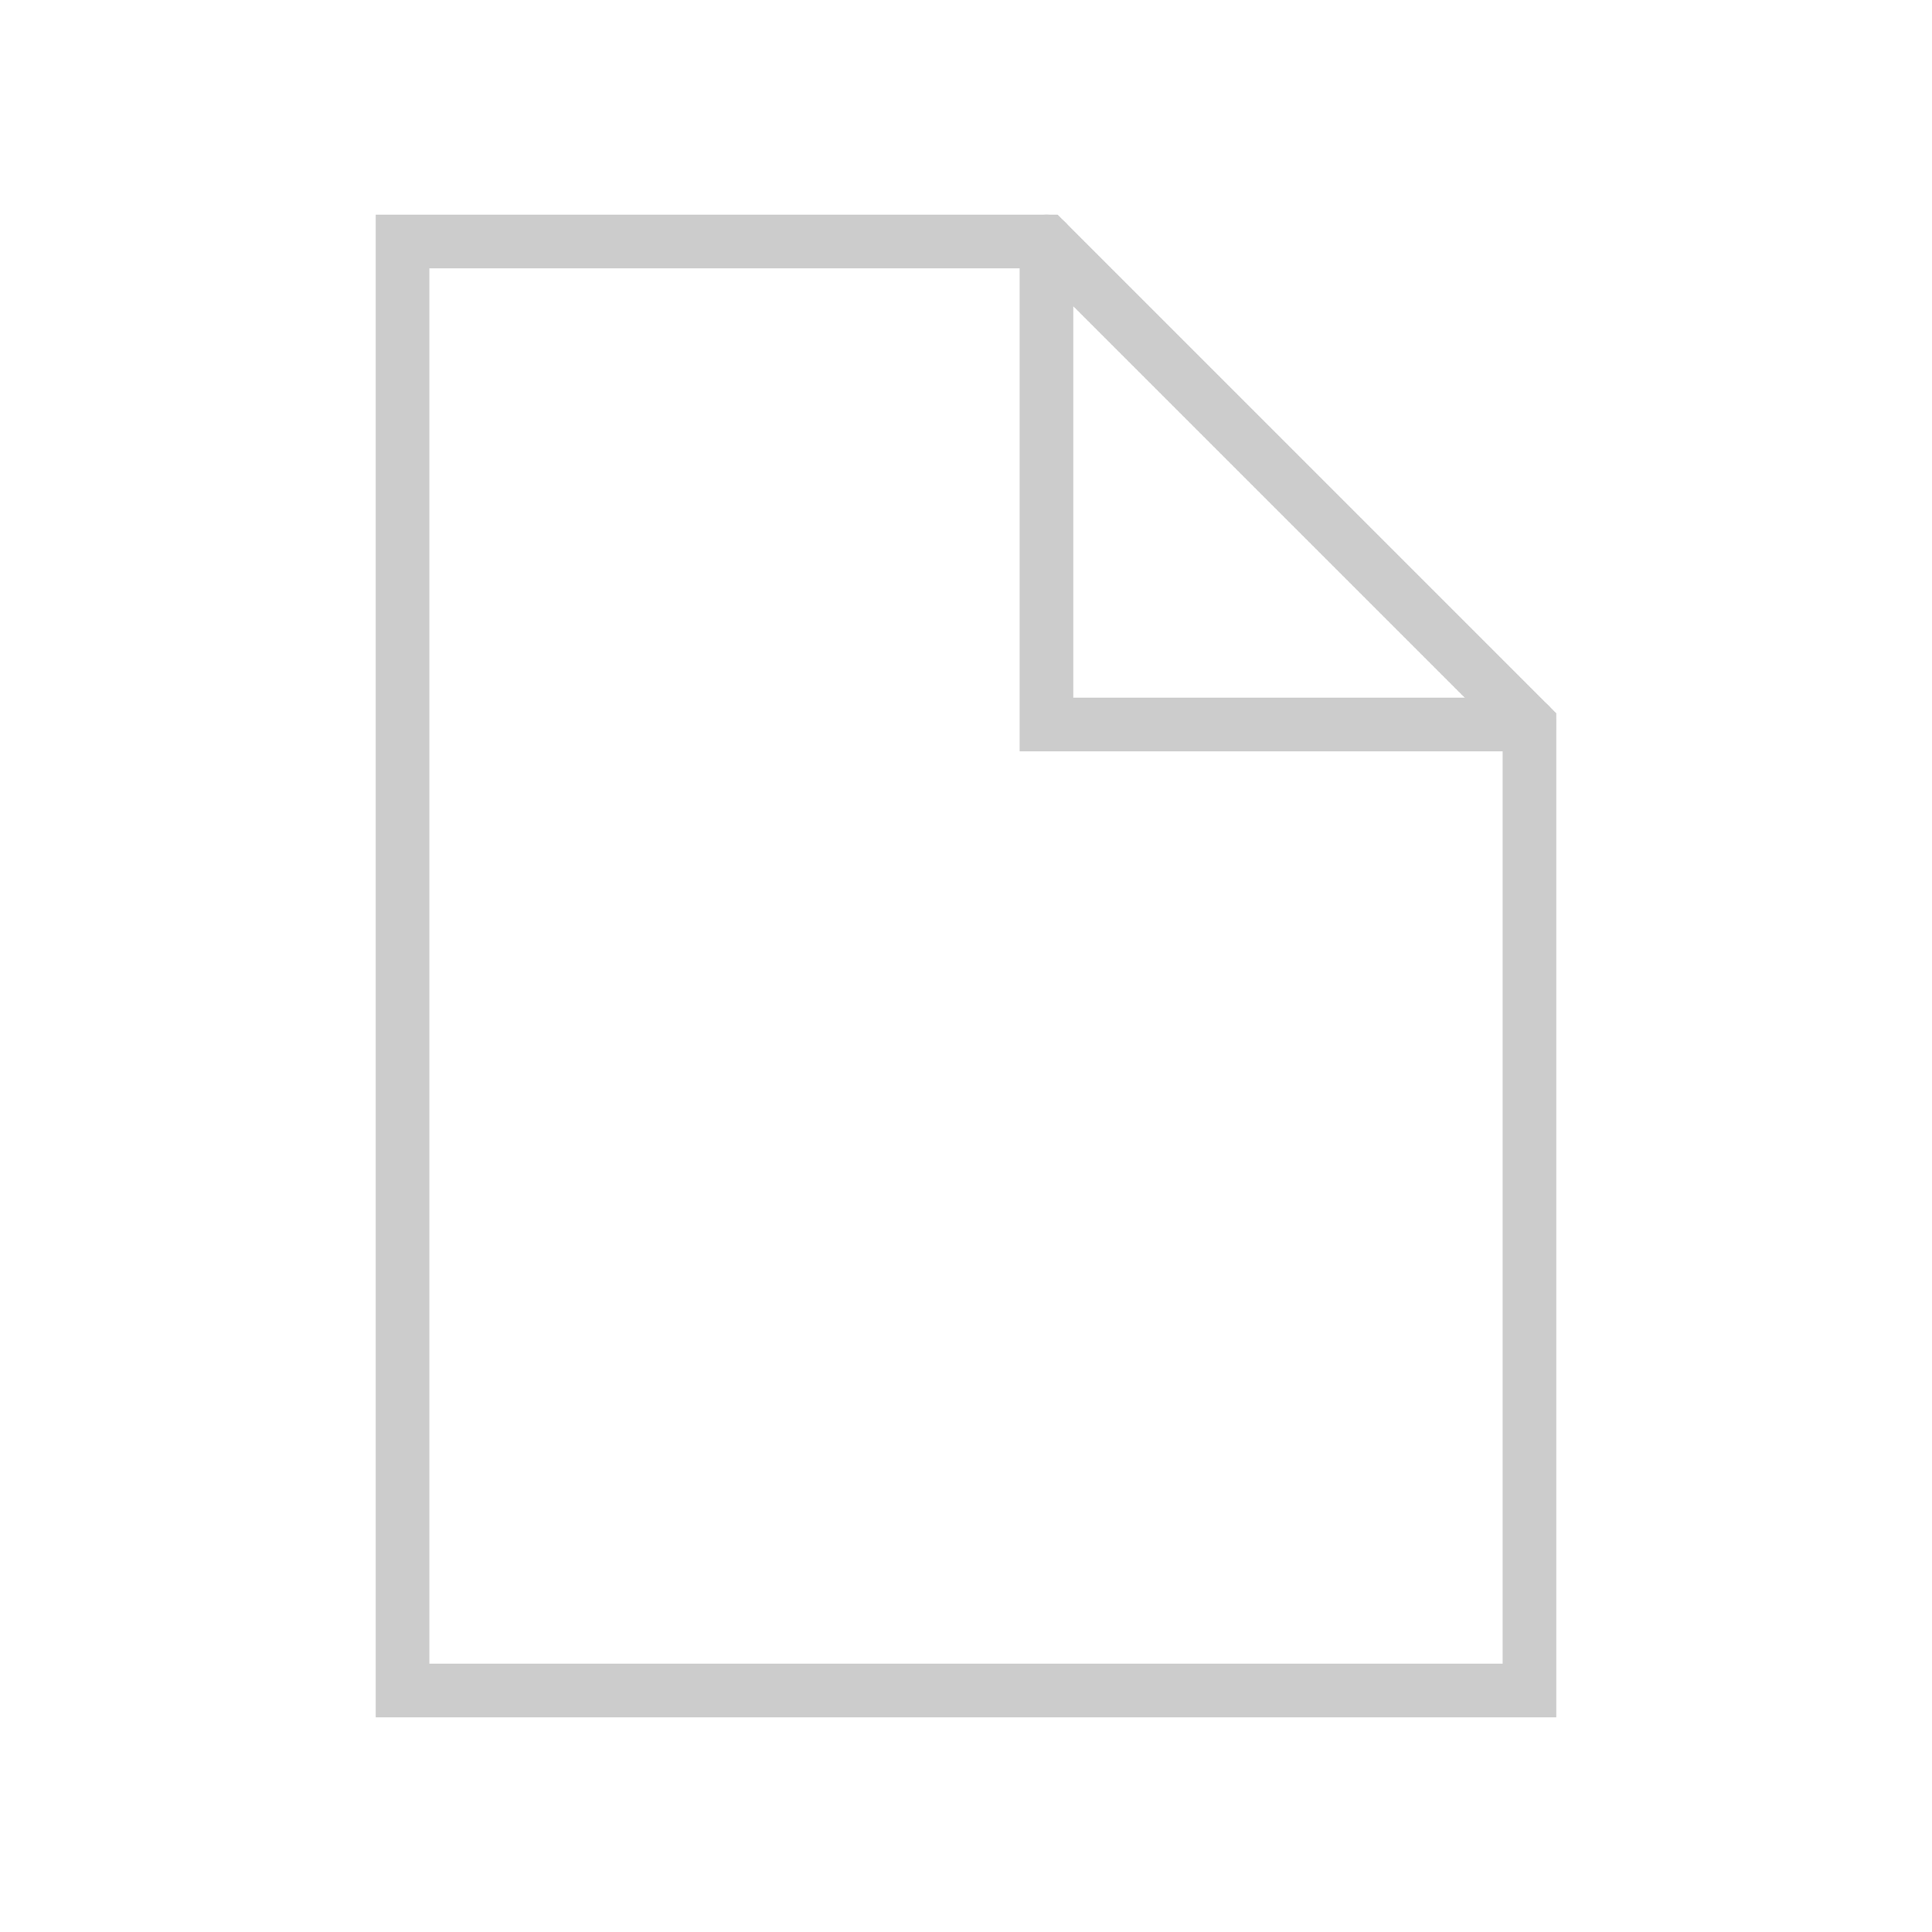
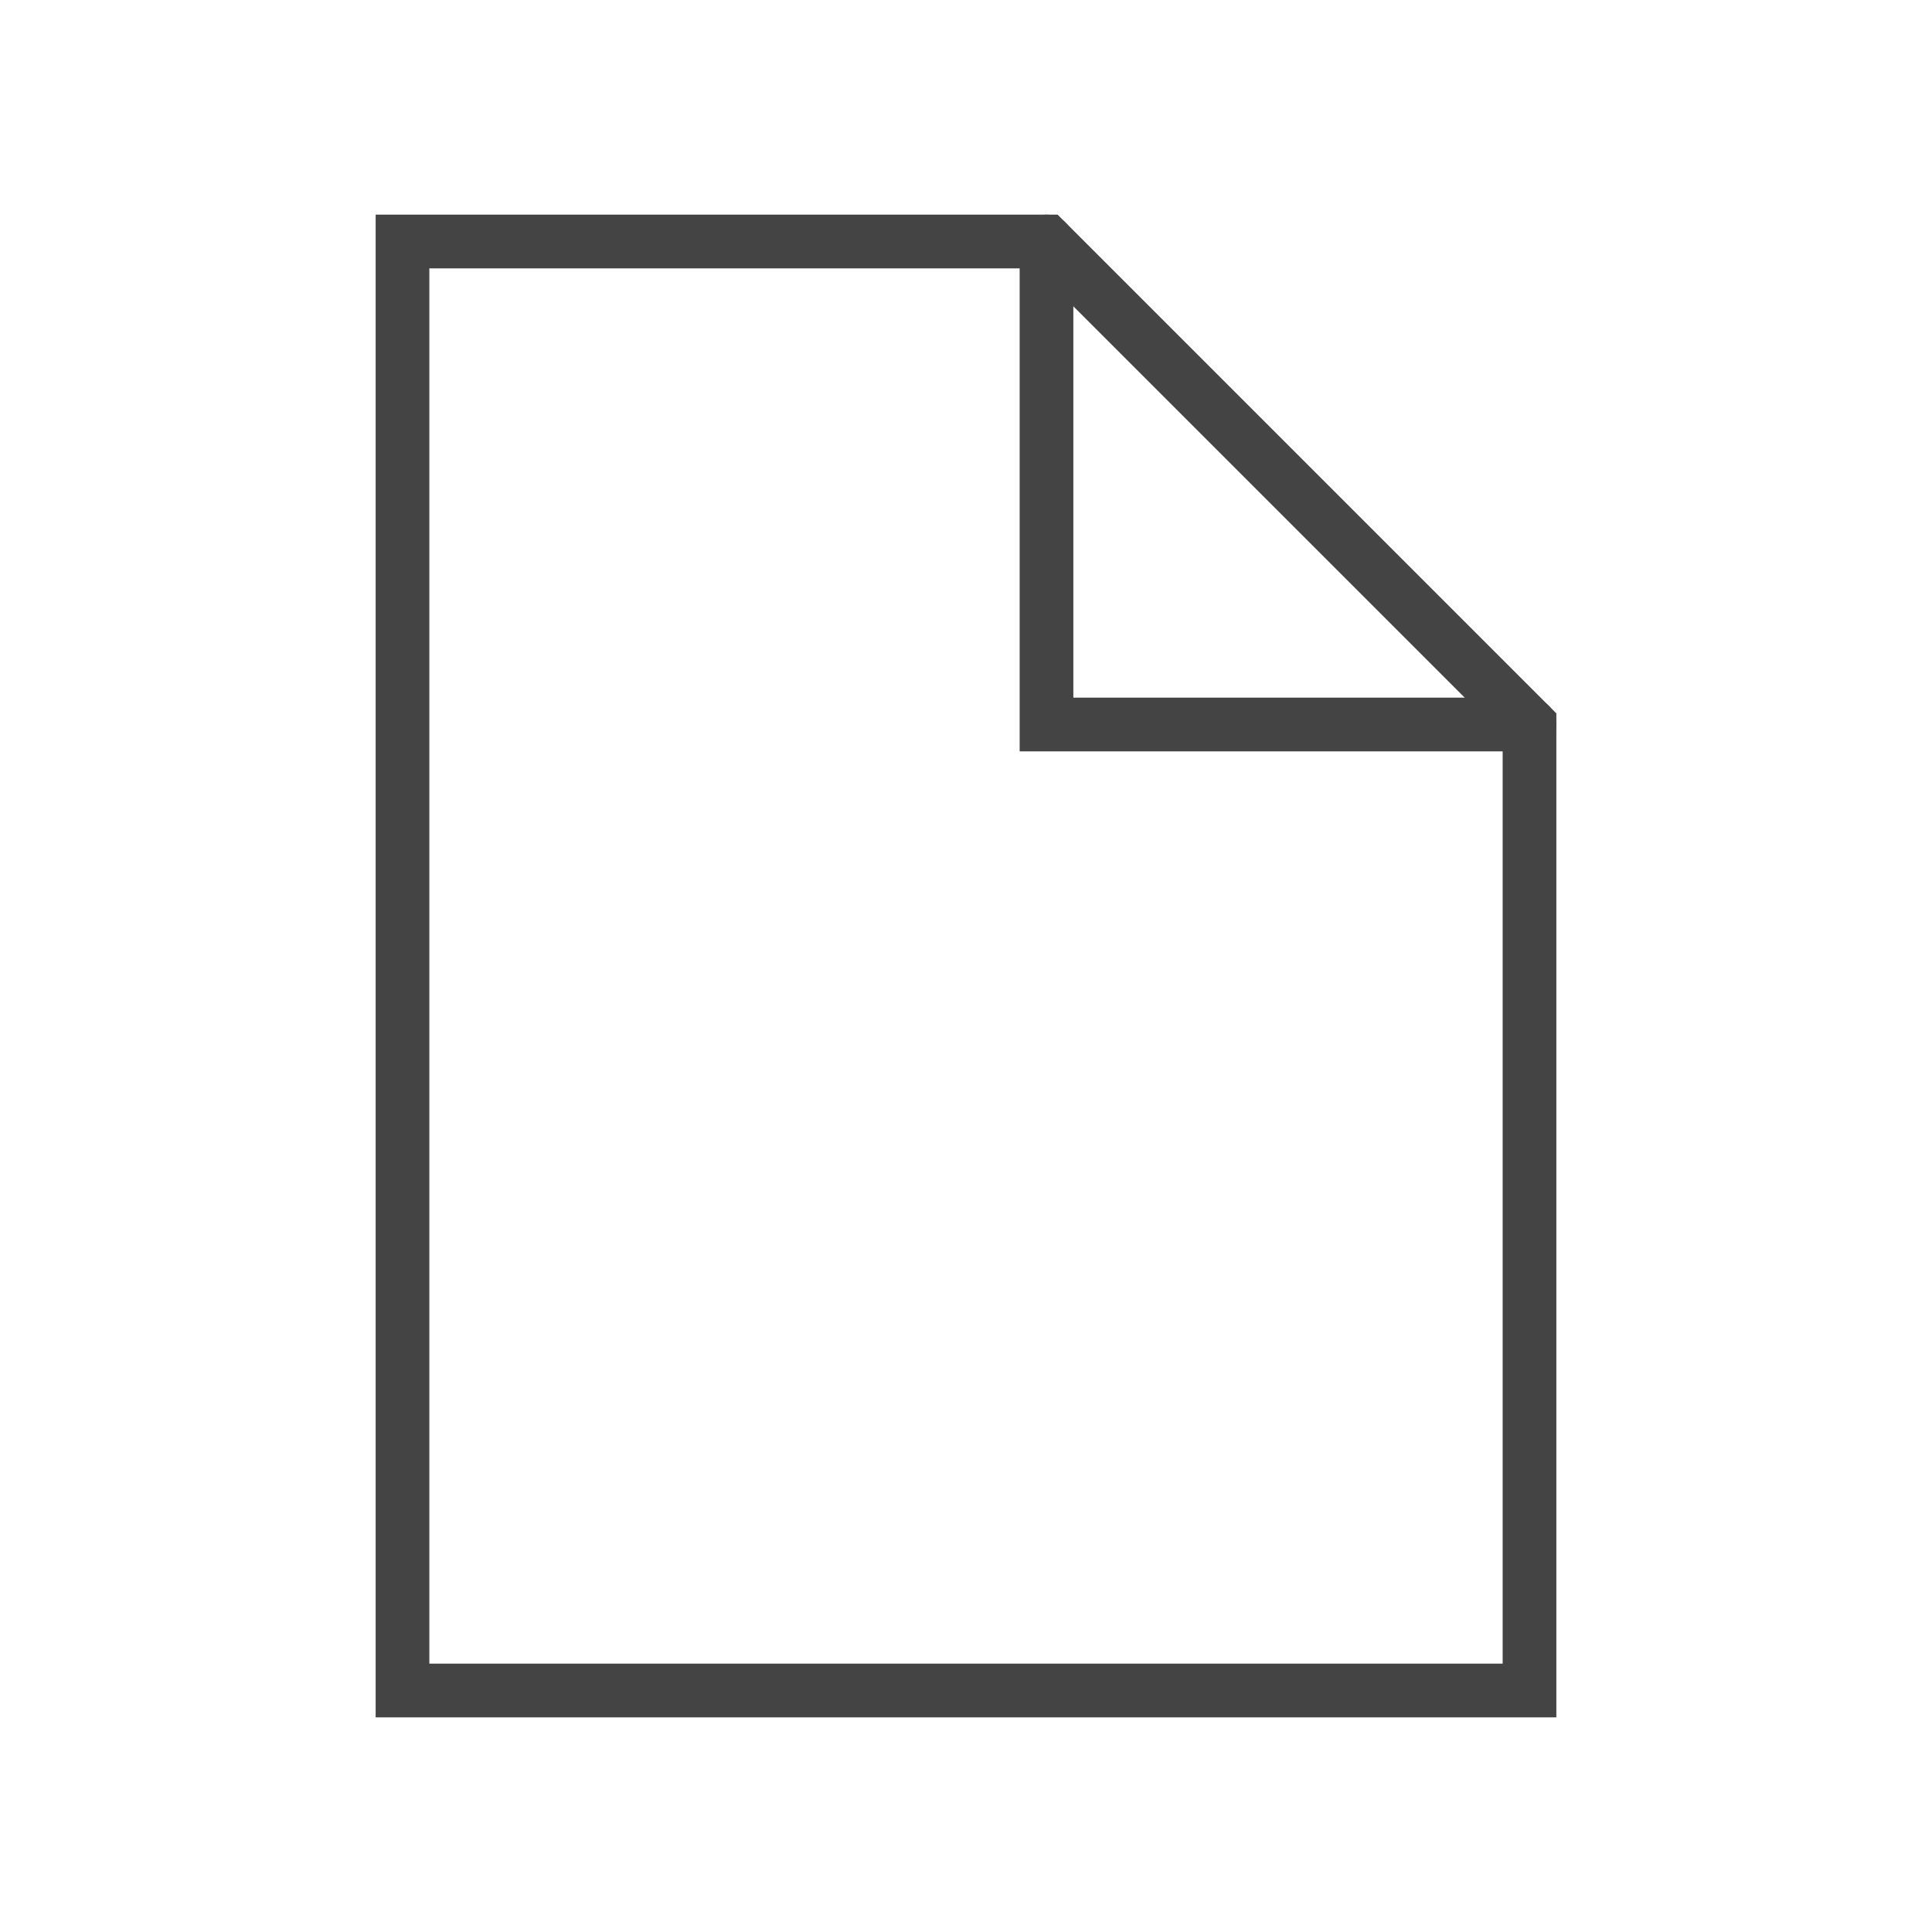
- <svg xmlns="http://www.w3.org/2000/svg" role="img" width="72px" height="72px" viewBox="0 0 24 24" aria-labelledby="fileIconTitle" stroke="#cccccc" stroke-width="0.667" stroke-linecap="square" stroke-linejoin="miter" fill="none" color="#cccccc">
+ <svg xmlns="http://www.w3.org/2000/svg" role="img" width="72px" height="72px" viewBox="0 0 24 24" aria-labelledby="fileIconTitle" stroke="#444" stroke-width="0.667" stroke-linecap="square" stroke-linejoin="miter" fill="none" color="#444">
  <path stroke-linecap="round" d="M13 3v6h6" />
  <path d="M13 3l6 6v12H5V3z" />
</svg>
